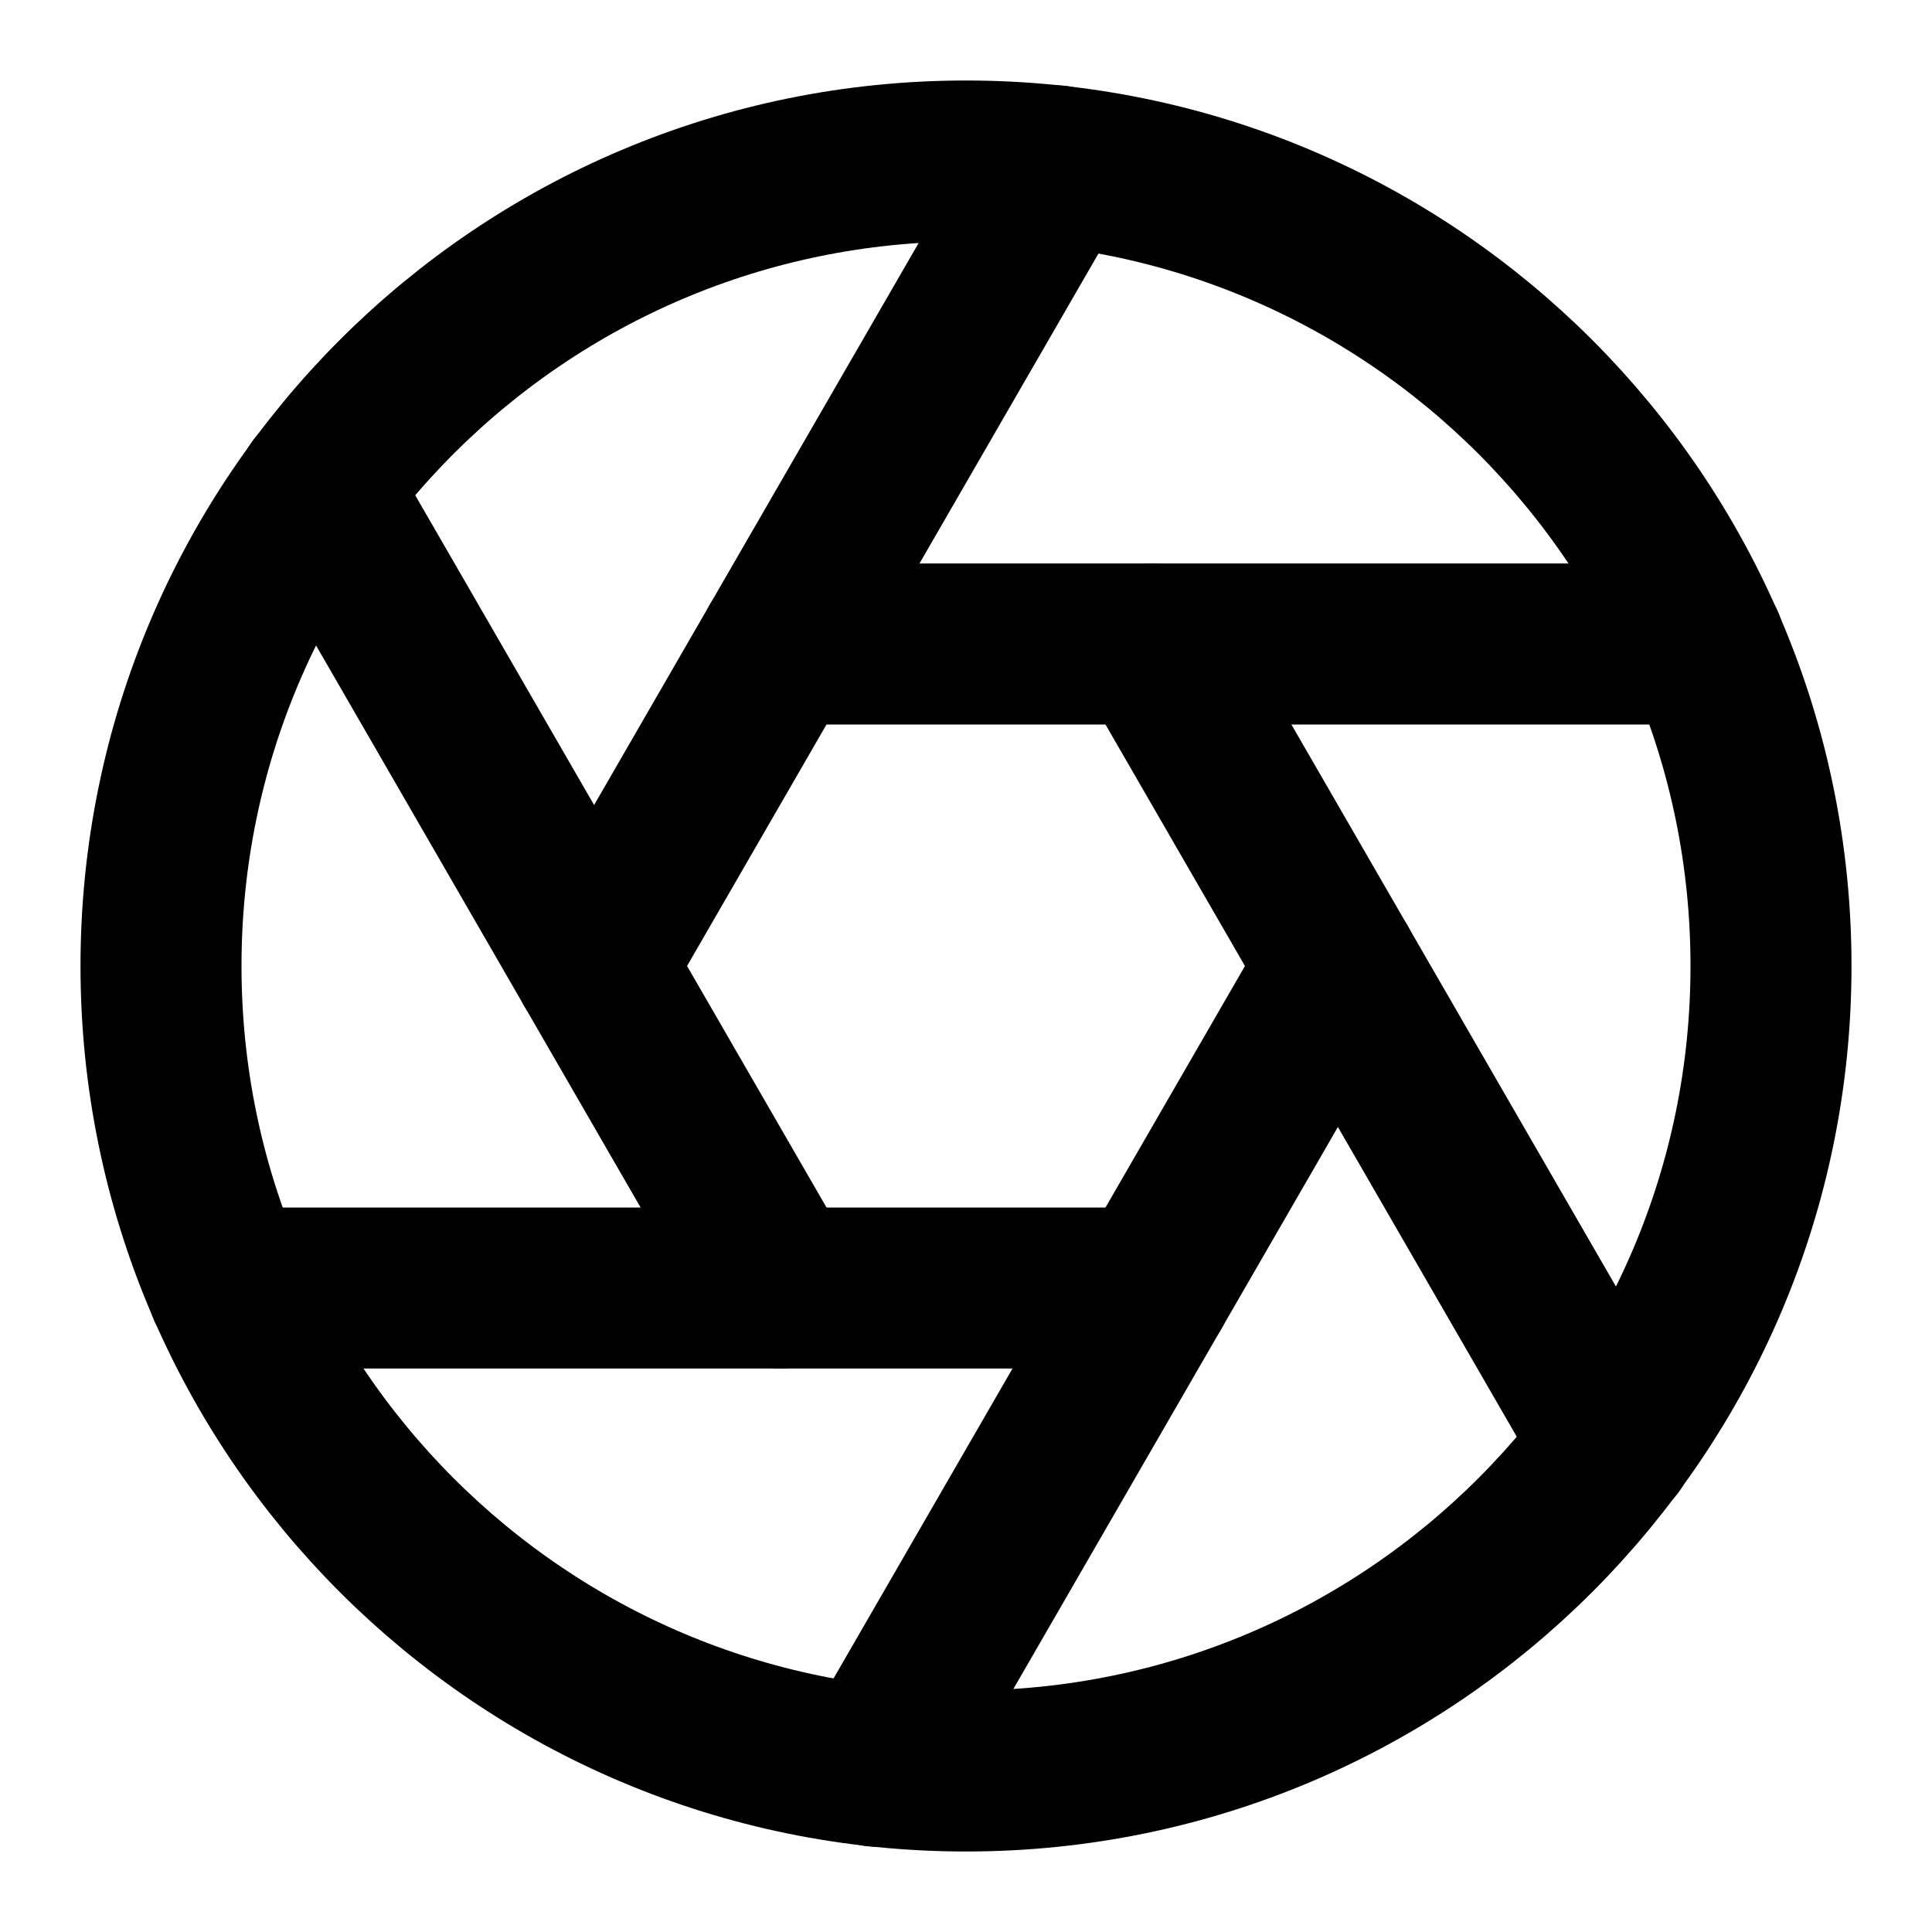
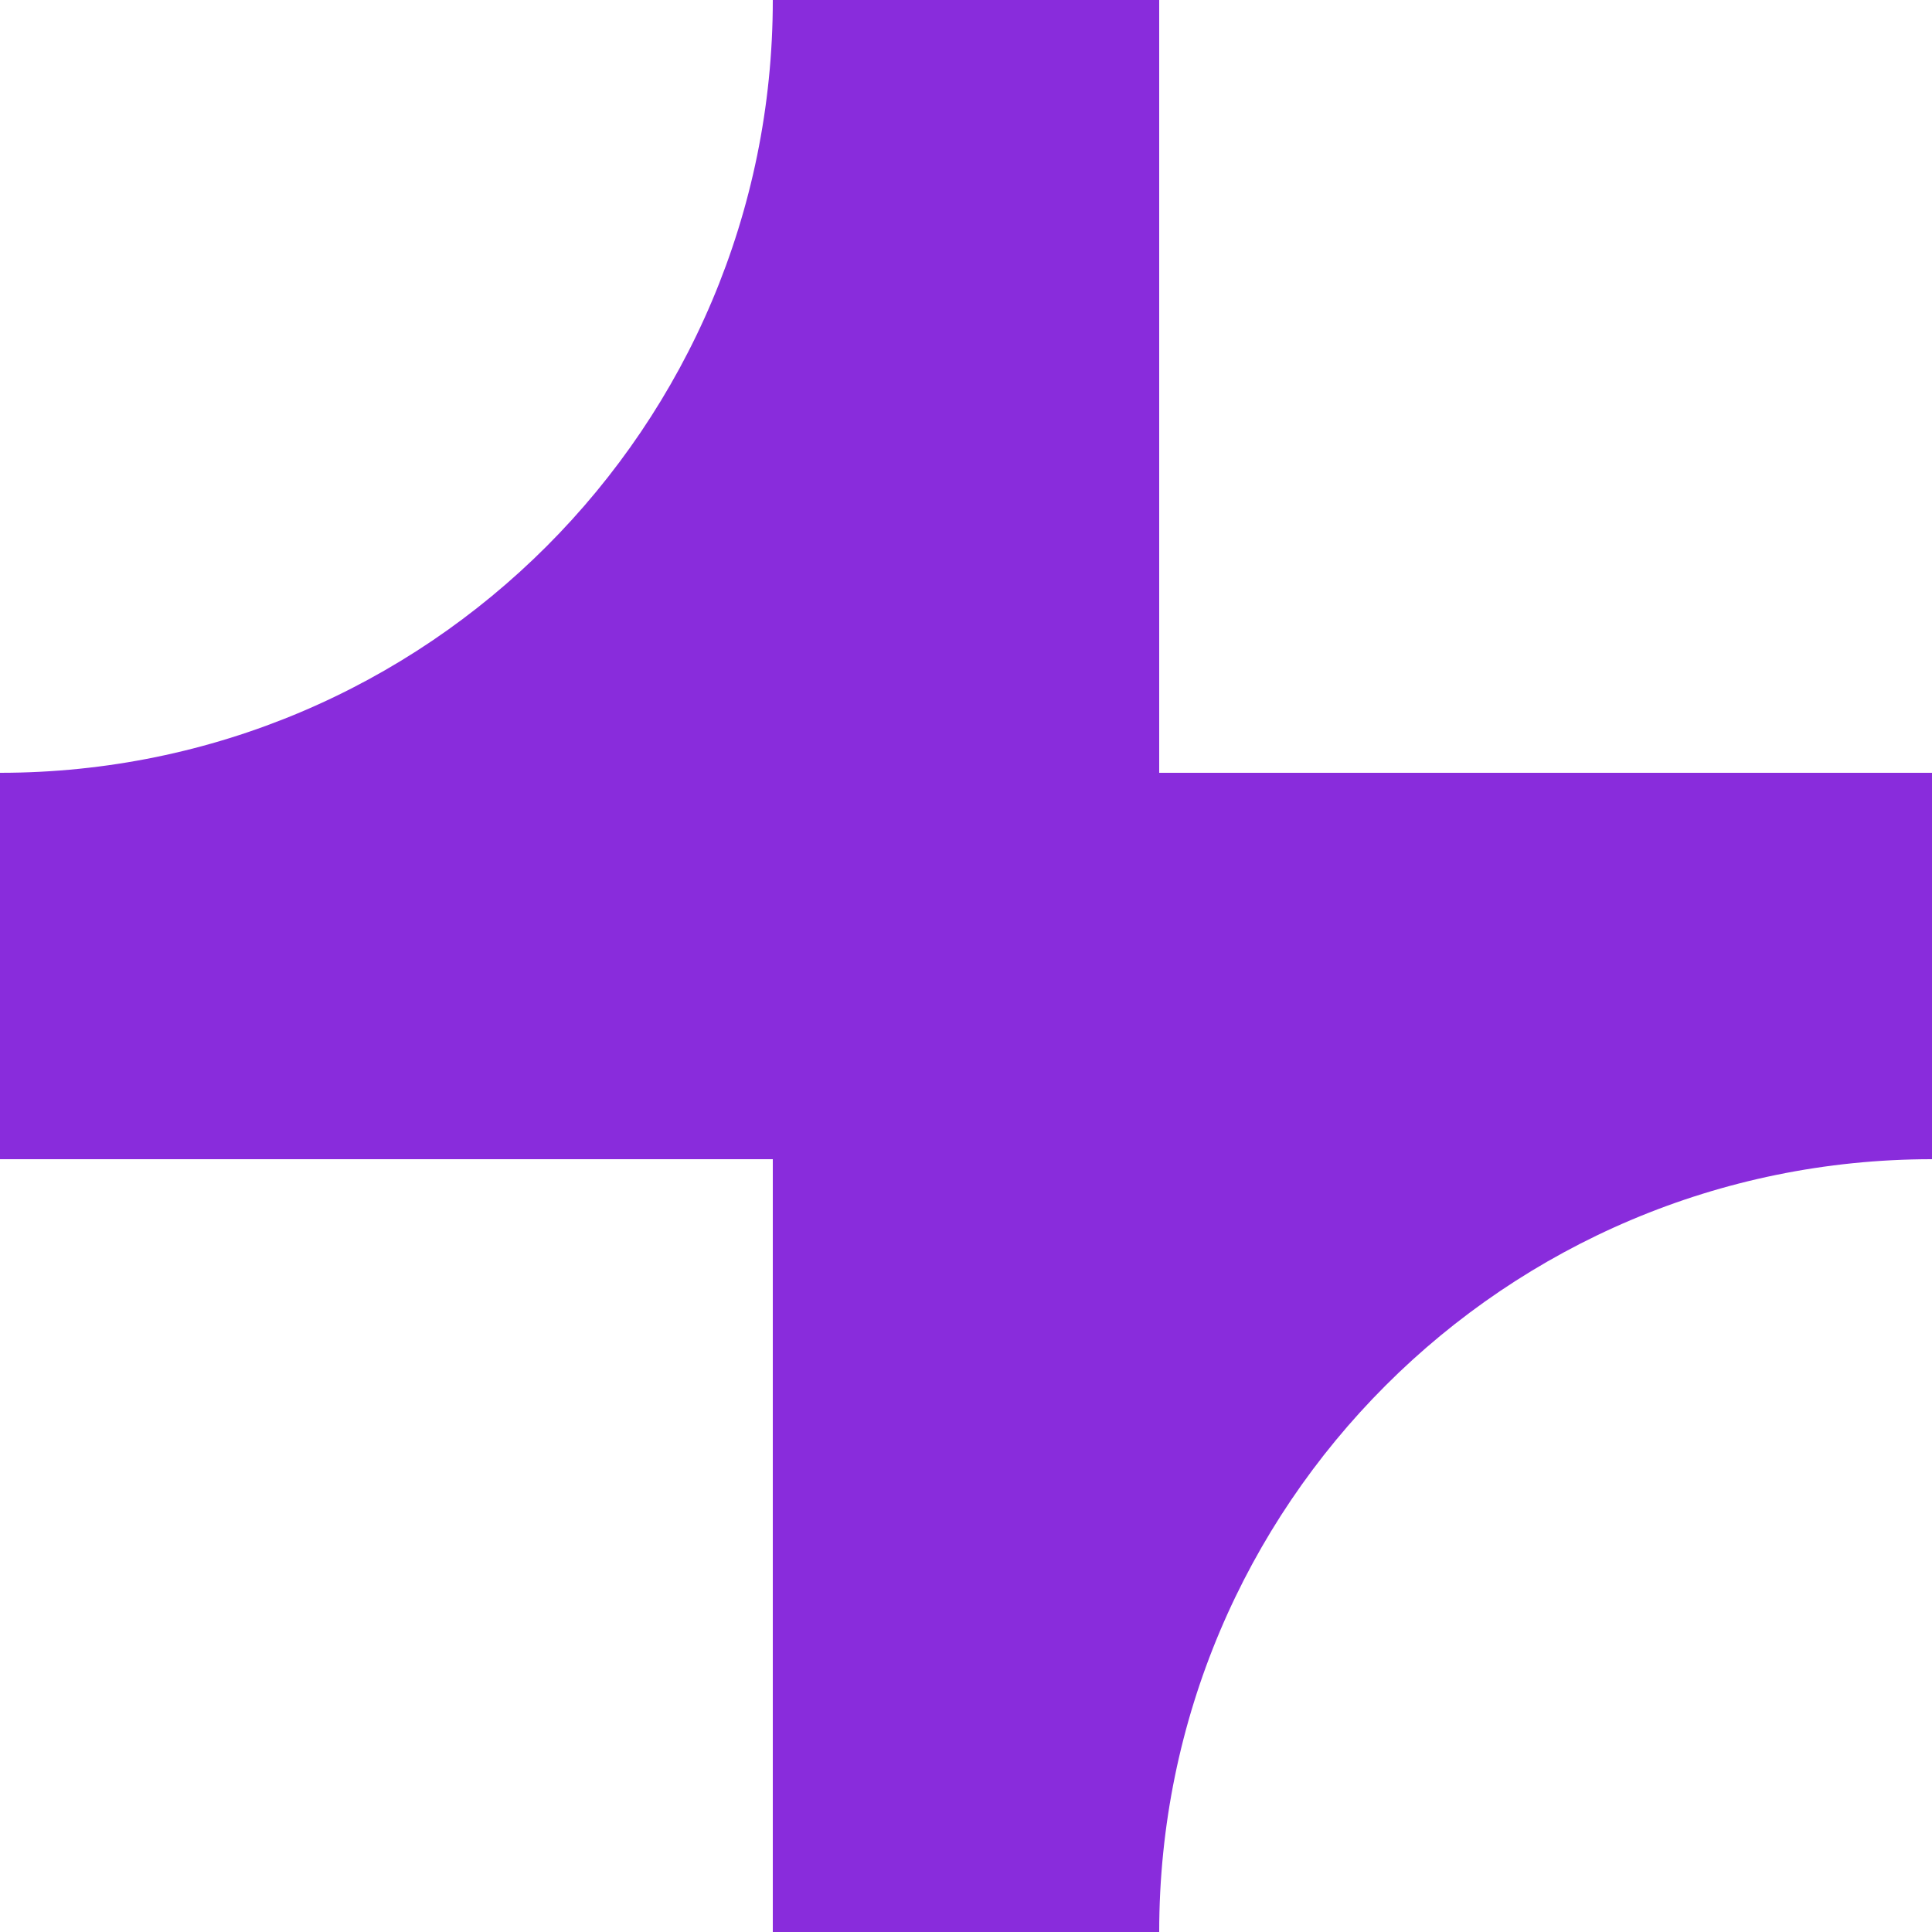
- <svg xmlns="http://www.w3.org/2000/svg" width="24" height="24" viewBox="0 0 24 24" fill="none" stroke="currentColor" stroke-width="2" stroke-linecap="round" stroke-linejoin="round" class="lucide lucide-aperture">
-   <circle cx="12" cy="12" r="10" />
-   <path d="m14.31 8 5.74 9.94" />
-   <path d="M9.69 8h11.48" />
-   <path d="m7.38 12 5.74-9.94" />
-   <path d="M9.69 16 3.95 6.06" />
-   <path d="M14.31 16H2.83" />
-   <path d="m16.62 12-5.74 9.94" />
+ <svg xmlns="http://www.w3.org/2000/svg" width="256" height="256" viewBox="0 0 256 256" fill="none">
+   <path d="M0 102.4C56.554 102.4 102.4 56.554 102.4 0H153.6V102.4H256V153.6C199.446 153.6 153.6 199.446 153.6 256H102.4V153.6H0V102.4Z" fill="#892CDC" />
</svg>
